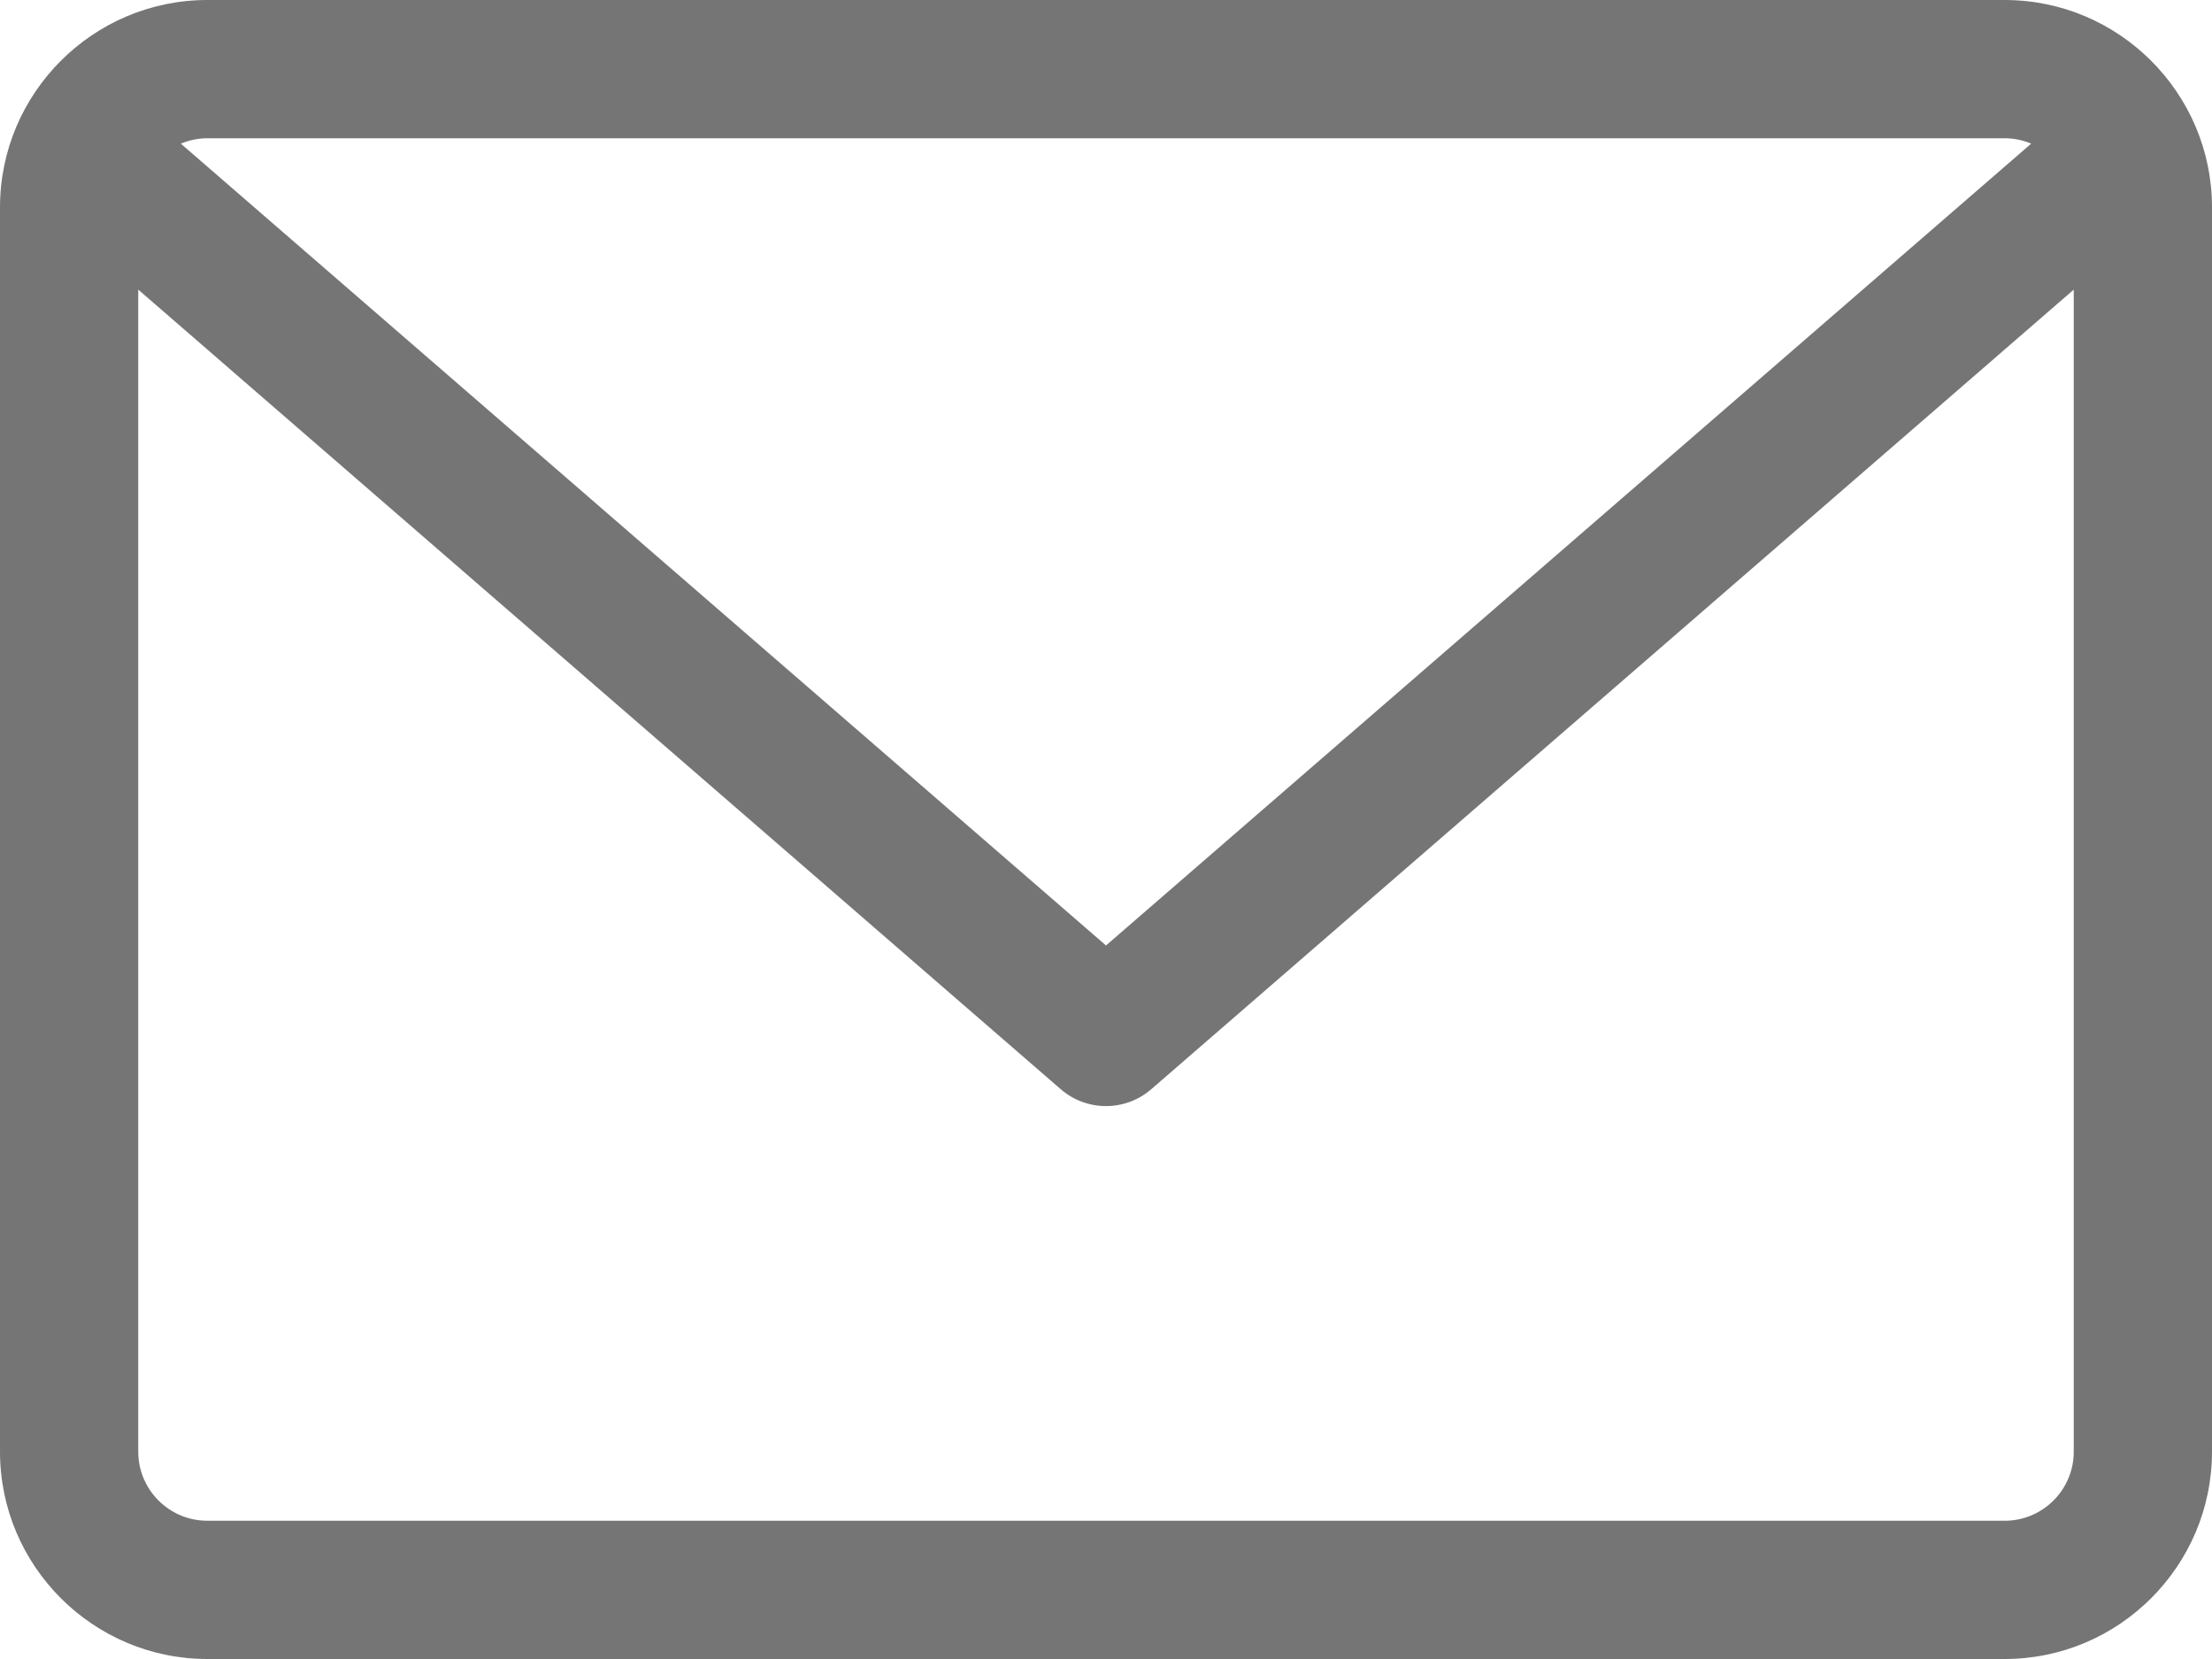
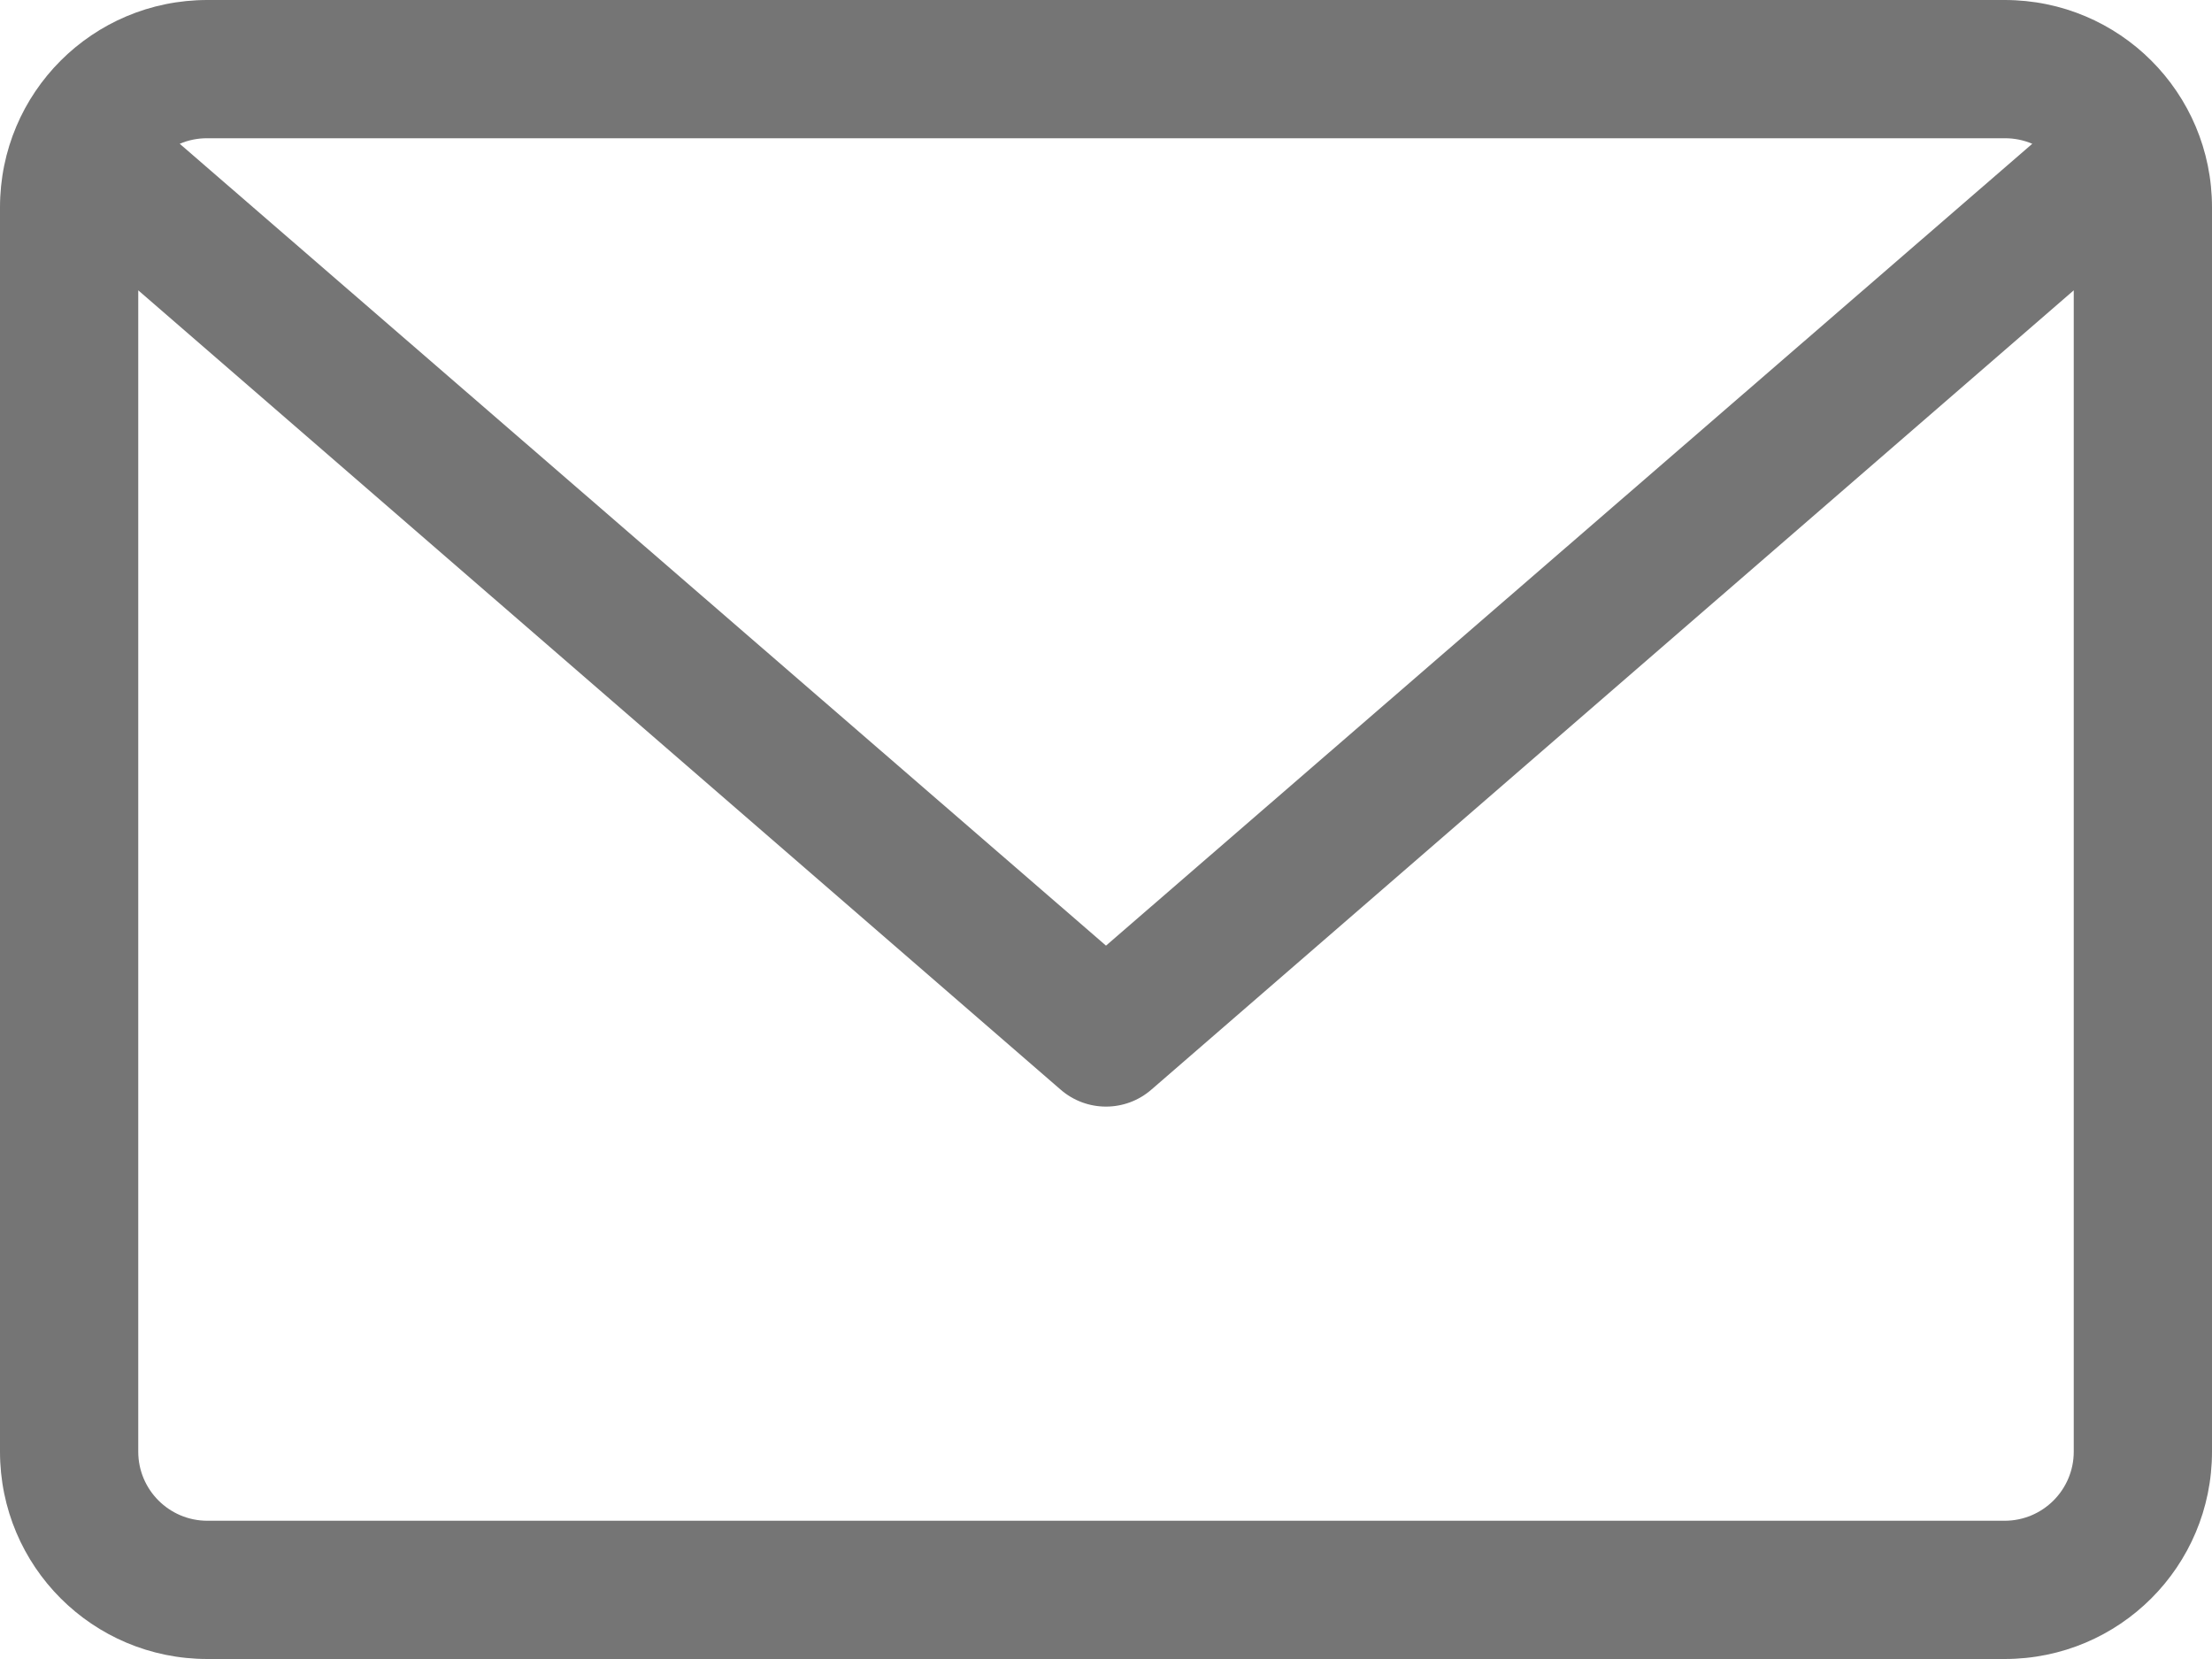
<svg xmlns="http://www.w3.org/2000/svg" width="16" height="12" fill="none">
-   <path d="M14.5 0h-13C.673 0 0 .673 0 1.5v9c0 .827.673 1.5 1.5 1.5h13c.827 0 1.5-.673 1.5-1.5v-9c0-.827-.673-1.5-1.5-1.5Zm0 1c.068 0 .133.014.192.039L8 6.839l-6.692-5.8A.498.498 0 0 1 1.5 1h13Zm0 10h-13a.5.5 0 0 1-.5-.5V2.095l6.672 5.783a.5.5 0 0 0 .656 0L15 2.095V10.5a.5.5 0 0 1-.5.5Z" fill="#757575" />
+   <path d="M14.5 0h-13C.67 0 0 .67 0 1.5v9c0 .83.67 1.5 1.5 1.5h13c.83 0 1.5-.67 1.5-1.5v-9c0-.83-.67-1.5-1.5-1.5Zm0 1a.5.5 0 0 1 .2.04L8 6.84l-6.7-5.8A.5.5 0 0 1 1.5 1h13Zm0 10h-13a.5.5 0 0 1-.5-.5V2.1l6.67 5.78a.5.5 0 0 0 .66 0L15 2.1v8.4a.5.5 0 0 1-.5.5Z" fill="#757575" />
</svg>
